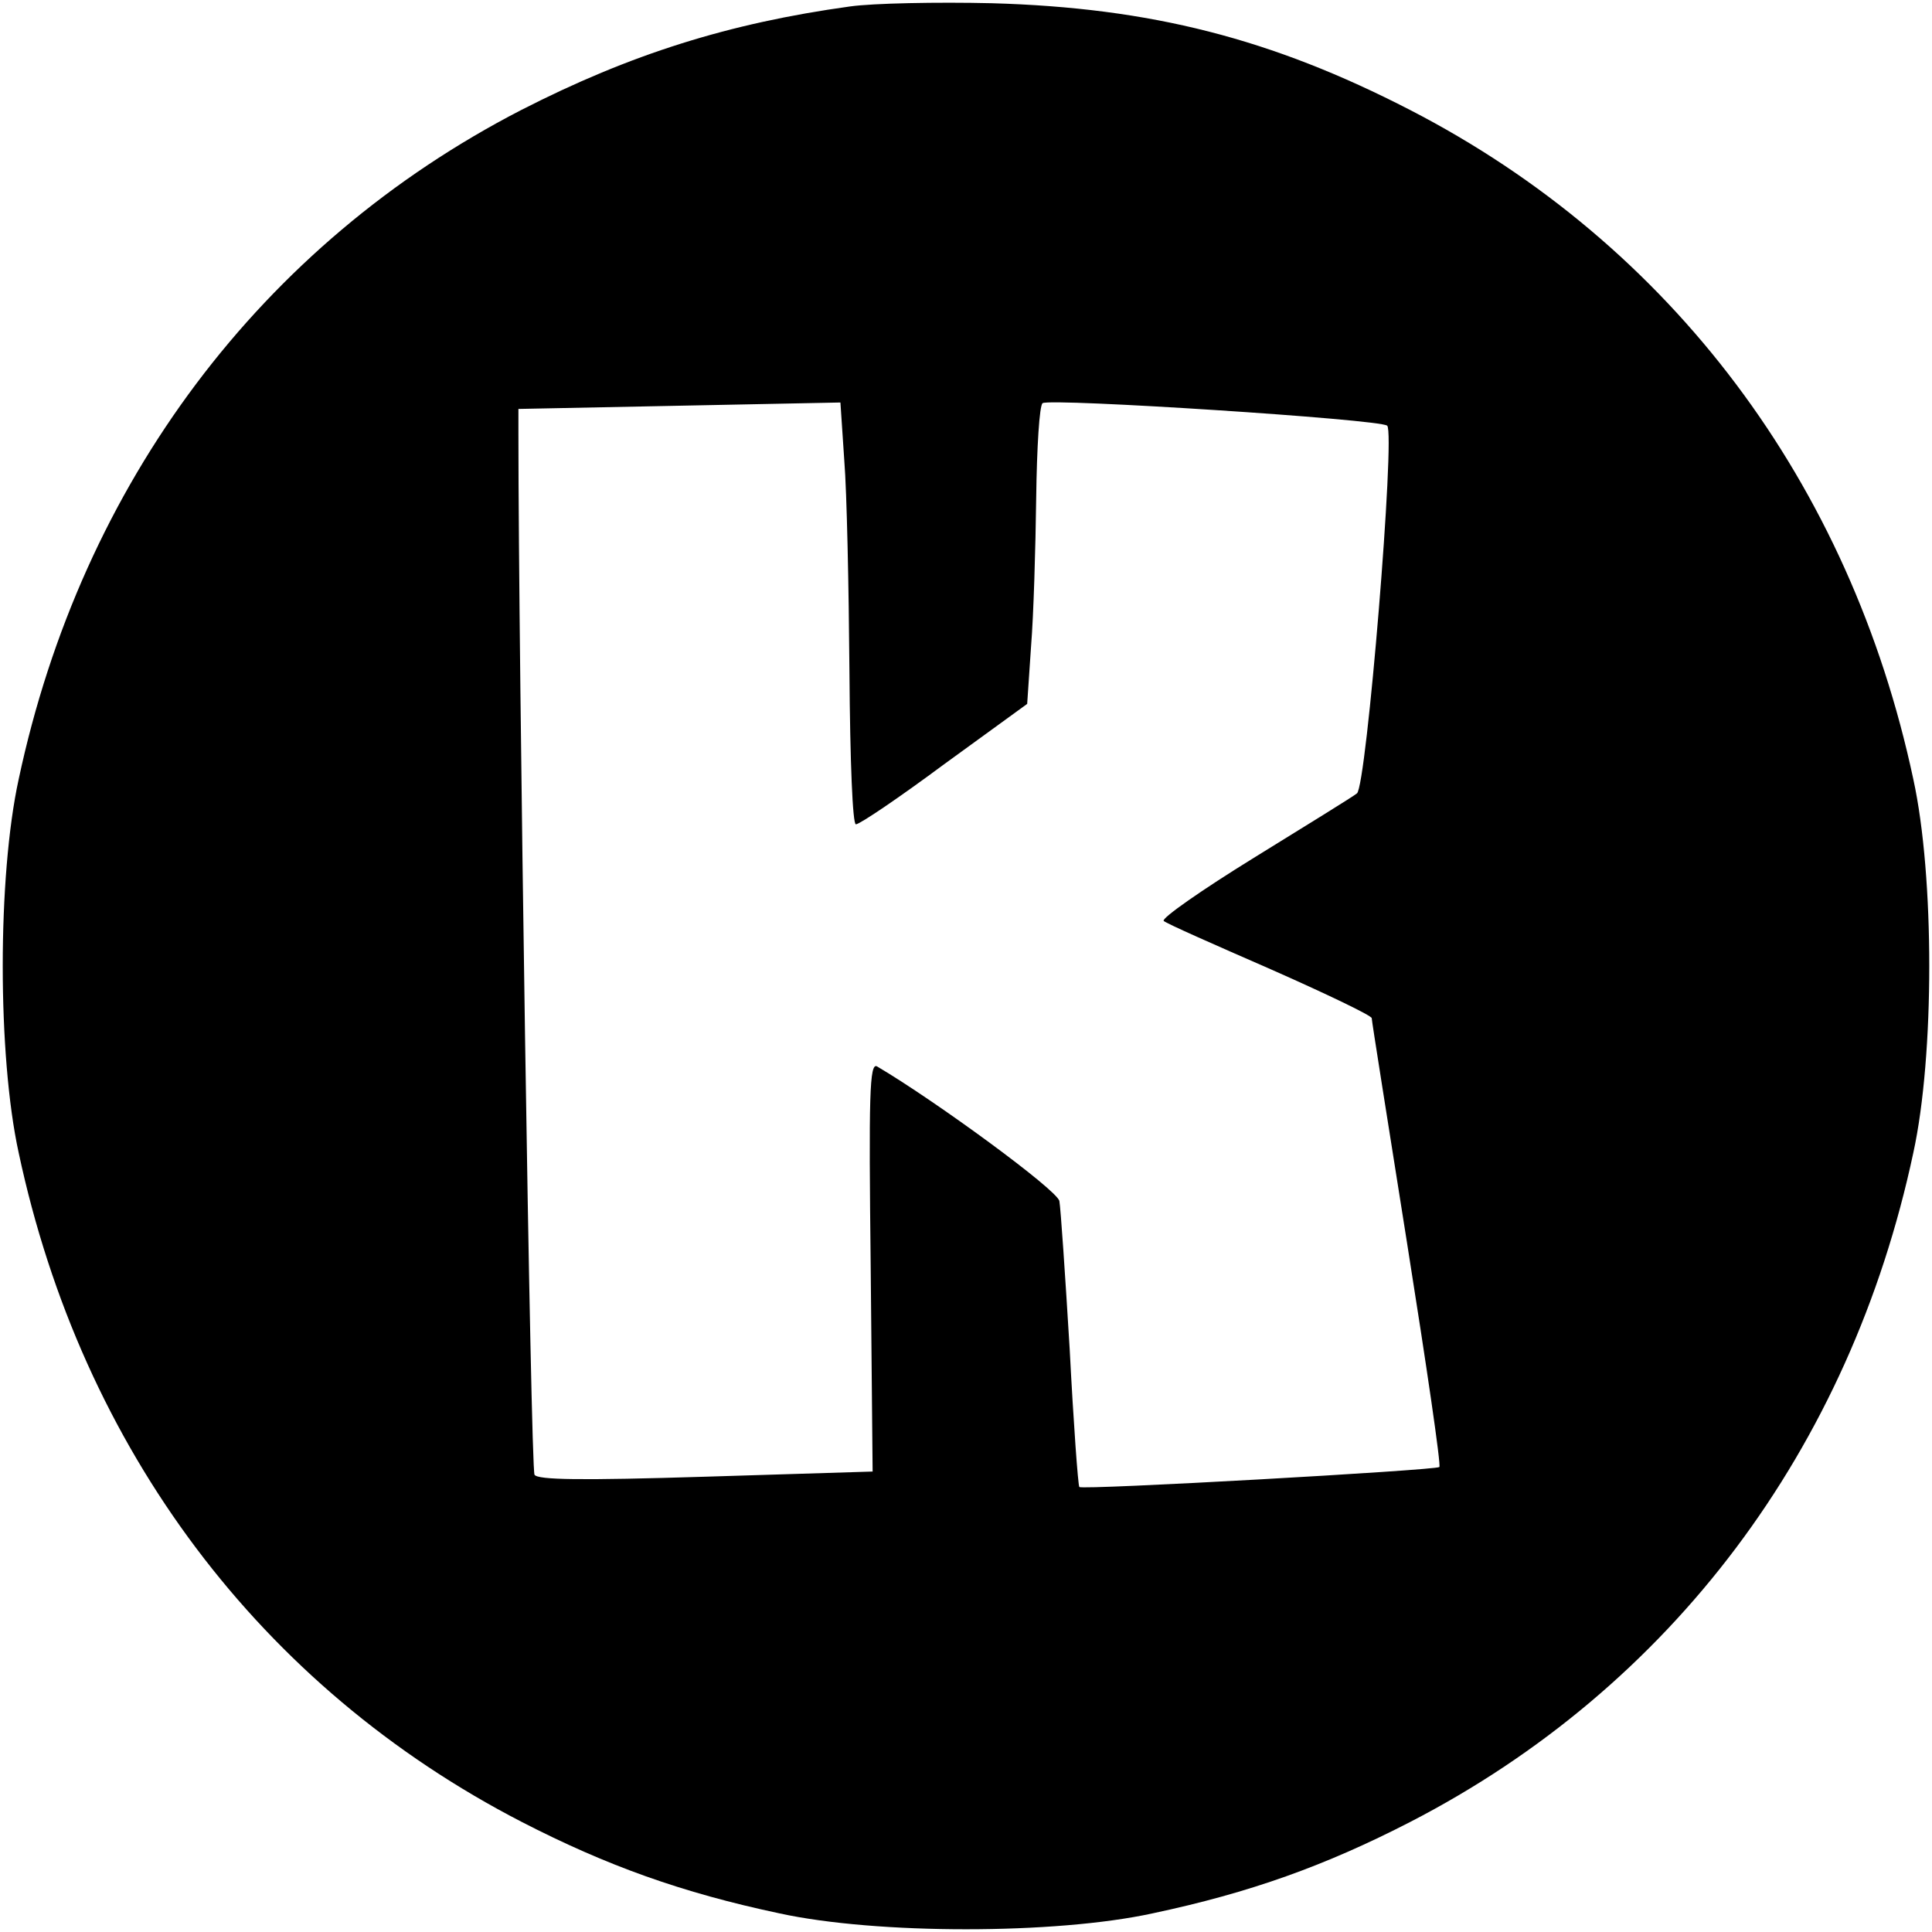
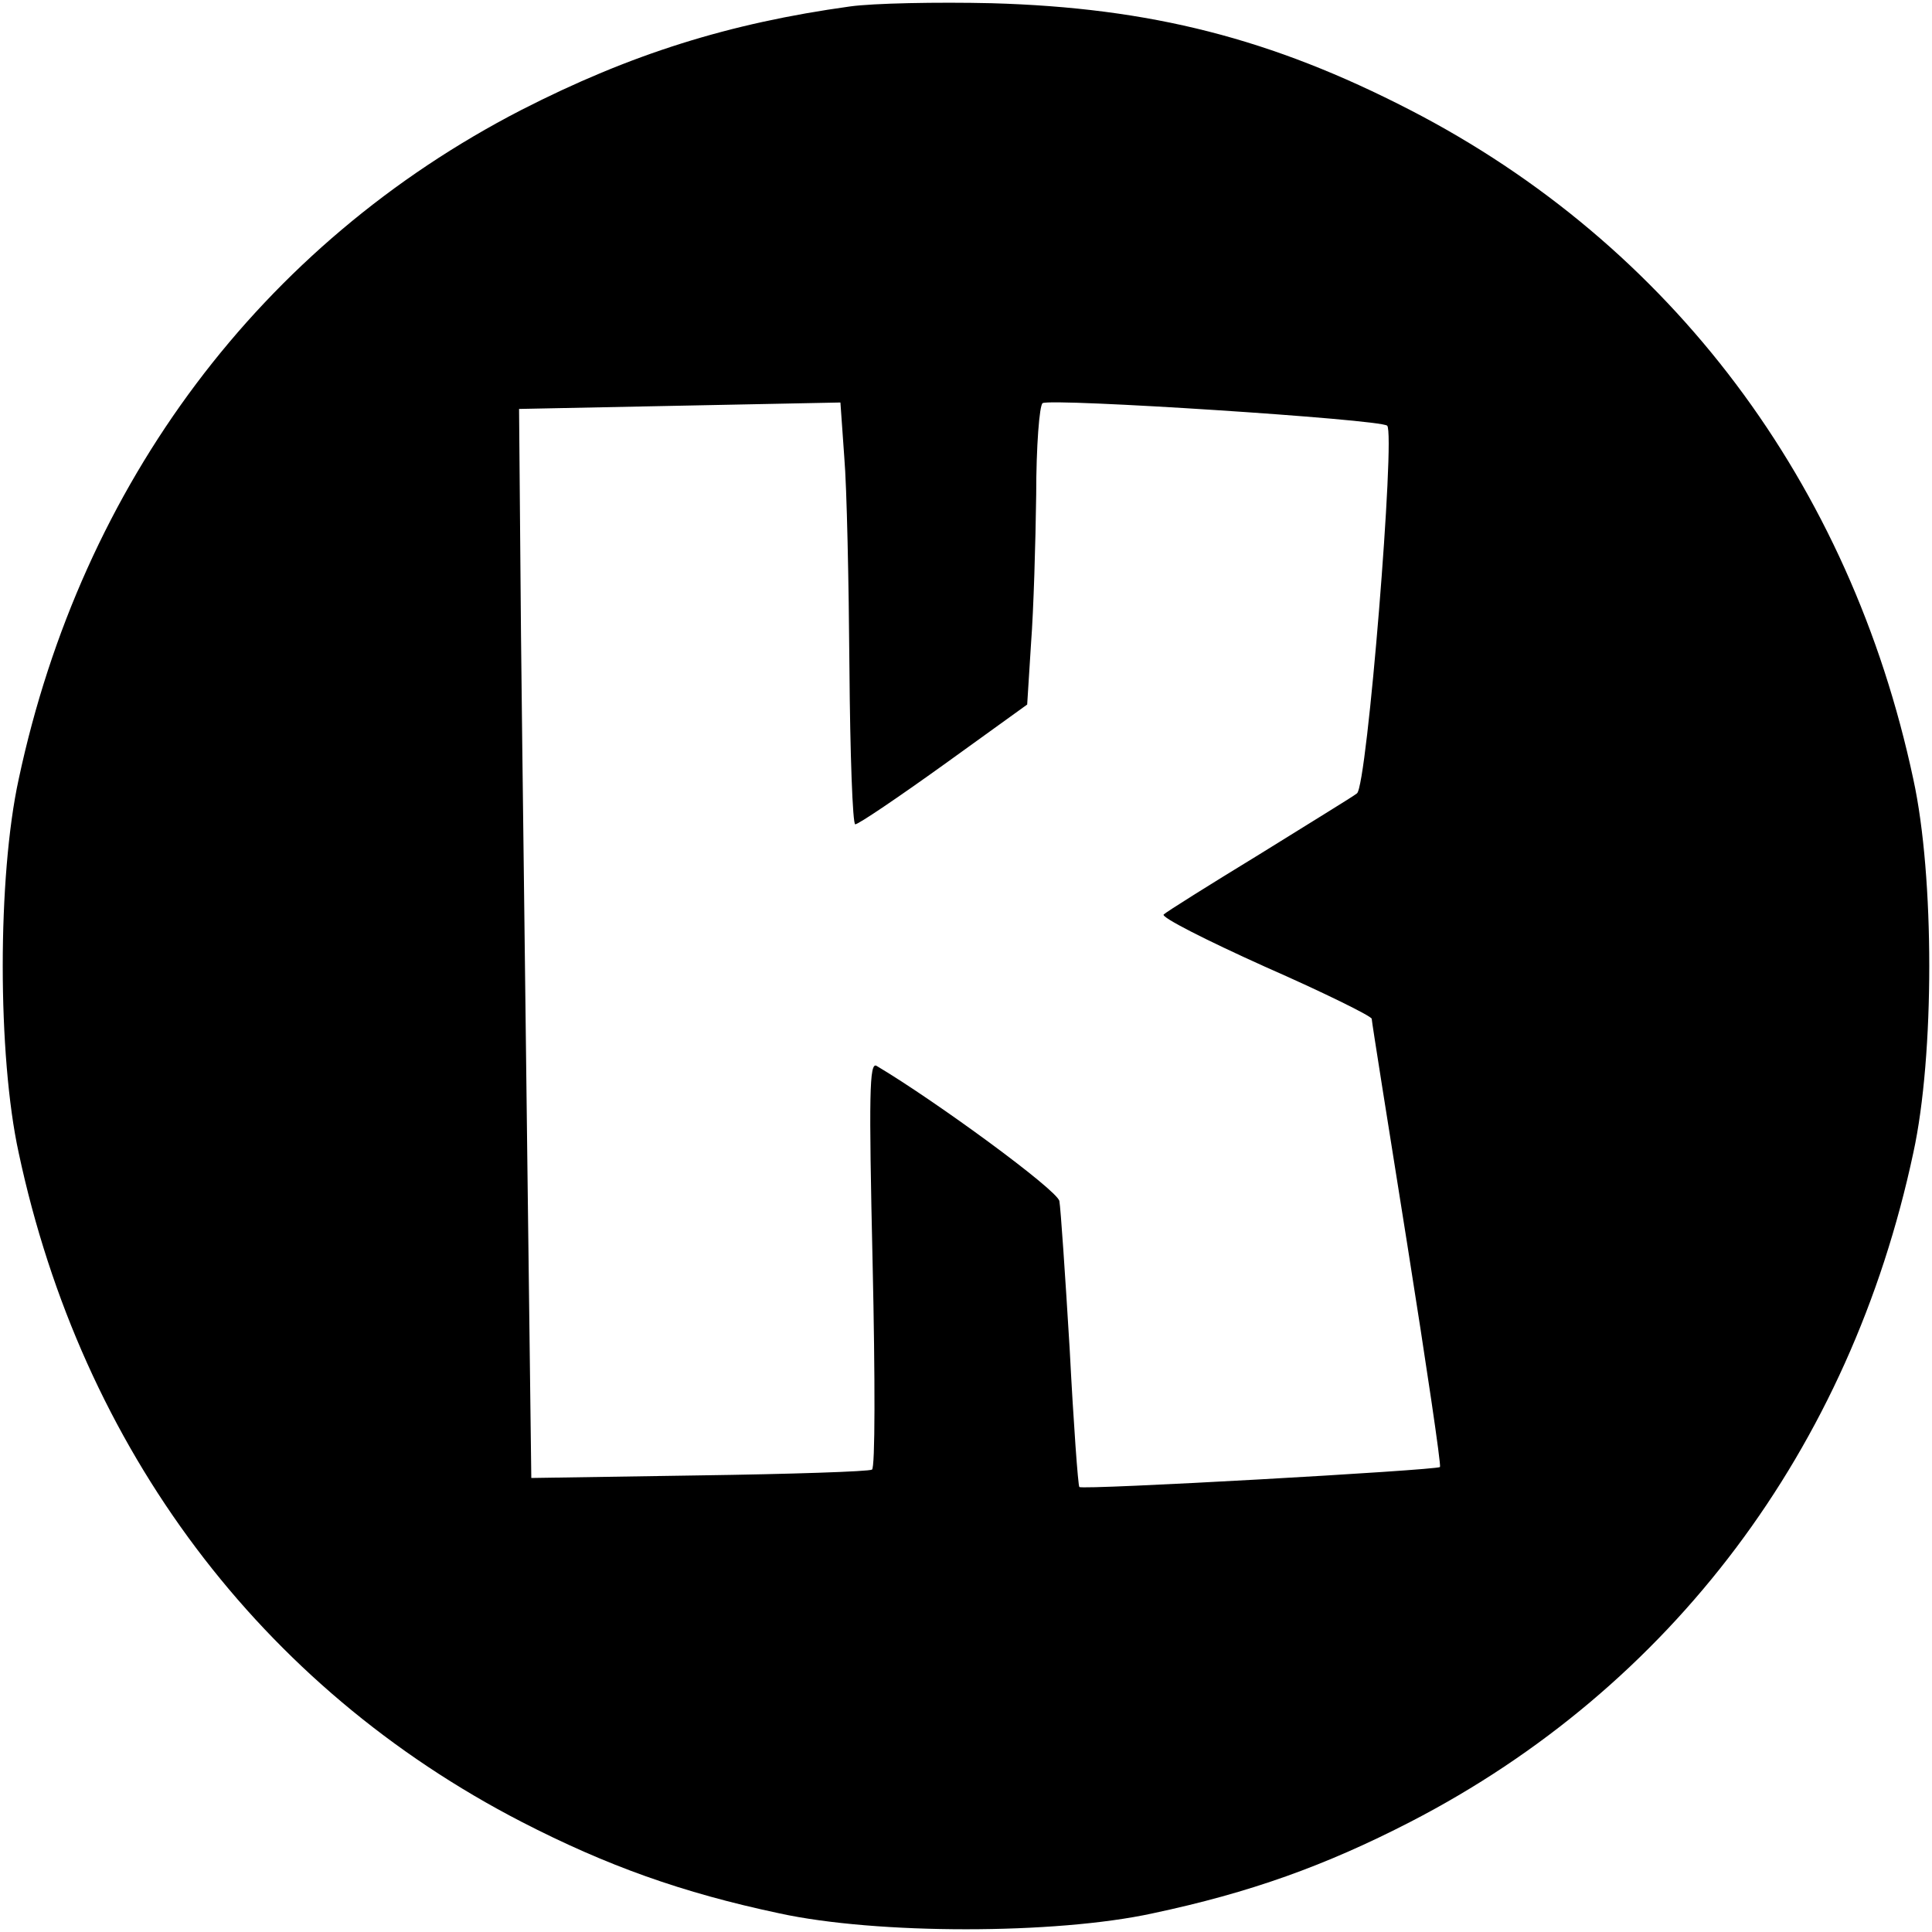
<svg xmlns="http://www.w3.org/2000/svg" version="1.0" width="300pt" height="300pt" viewBox="0 0 300 300" preserveAspectRatio="xMidYMid meet">
  <g transform="translate(0,300) scale(0.1,-0.1)" fill="#000000" stroke="none">
-     <path d="M1320 2990 c-188 -26 -341 -74 -511 -161 -403 -208 -682 -579 -780 -1039 -33 -151 -33 -429 0 -580 98 -460 376 -830 781 -1039 132 -68 249 -110 400 -142 151 -33 429 -33 580 0 151 32 268 74 400 142 405 209 683 579 781 1039 33 151 33 429 0 580 -98 460 -376 830 -781 1039 -215 111 -403 159 -650 166 -85 2 -184 0 -220 -5z m-1 -1032 c1 -143 5 -238 10 -238 6 0 68 42 138 94 l128 93 6 89 c4 49 7 153 8 231 1 78 5 144 10 147 12 8 524 -25 535 -35 13 -11 -32 -561 -47 -571 -6 -5 -79 -50 -160 -100 -81 -50 -144 -94 -140 -98 4 -4 79 -37 166 -75 86 -38 157 -72 157 -76 0 -4 25 -161 55 -350 30 -189 53 -345 50 -347 -5 -5 -555 -36 -559 -31 -2 2 -9 98 -15 214 -7 116 -14 219 -16 230 -3 17 -193 156 -283 209 -12 7 -13 -46 -10 -310 l3 -319 -259 -8 c-195 -6 -261 -5 -266 3 -6 9 -25 1273 -25 1615 l0 40 250 5 250 5 6 -90 c4 -49 7 -197 8 -327z" />
+     <path d="M1320 2990 c-188 -26 -341 -74 -511 -161 -403 -208 -682 -579 -780 -1039 -33 -151 -33 -429 0 -580 98 -460 376 -830 781 -1039 132 -68 249 -110 400 -142 151 -33 429 -33 580 0 151 32 268 74 400 142 405 209 683 579 781 1039 33 151 33 429 0 580 -98 460 -376 830 -781 1039 -215 111 -403 159 -650 166 -85 2 -184 0 -220 -5z m-1 -1027 c1 -134 5 -243 9 -243 5 0 67 42 138 93 l129 93 6 95 c4 52 7 156 8 231 0 75 5 139 10 142 13 8 524 -25 535 -35 13 -12 -31 -561 -47 -571 -6 -5 -75 -47 -152 -95 -77 -47 -144 -89 -148 -93 -5 -4 66 -40 157 -81 91 -40 166 -77 166 -81 0 -4 25 -161 55 -349 30 -189 53 -344 51 -347 -6 -5 -556 -36 -560 -31 -2 2 -9 98 -15 214 -7 116 -14 219 -16 230 -3 17 -193 156 -284 210 -11 6 -12 -43 -6 -307 4 -179 4 -318 -1 -320 -5 -3 -126 -7 -269 -9 l-260 -4 -6 480 c-3 264 -8 638 -10 830 l-3 350 249 5 250 5 6 -85 c4 -47 7 -194 8 -327z" />
  </g>
</svg>
